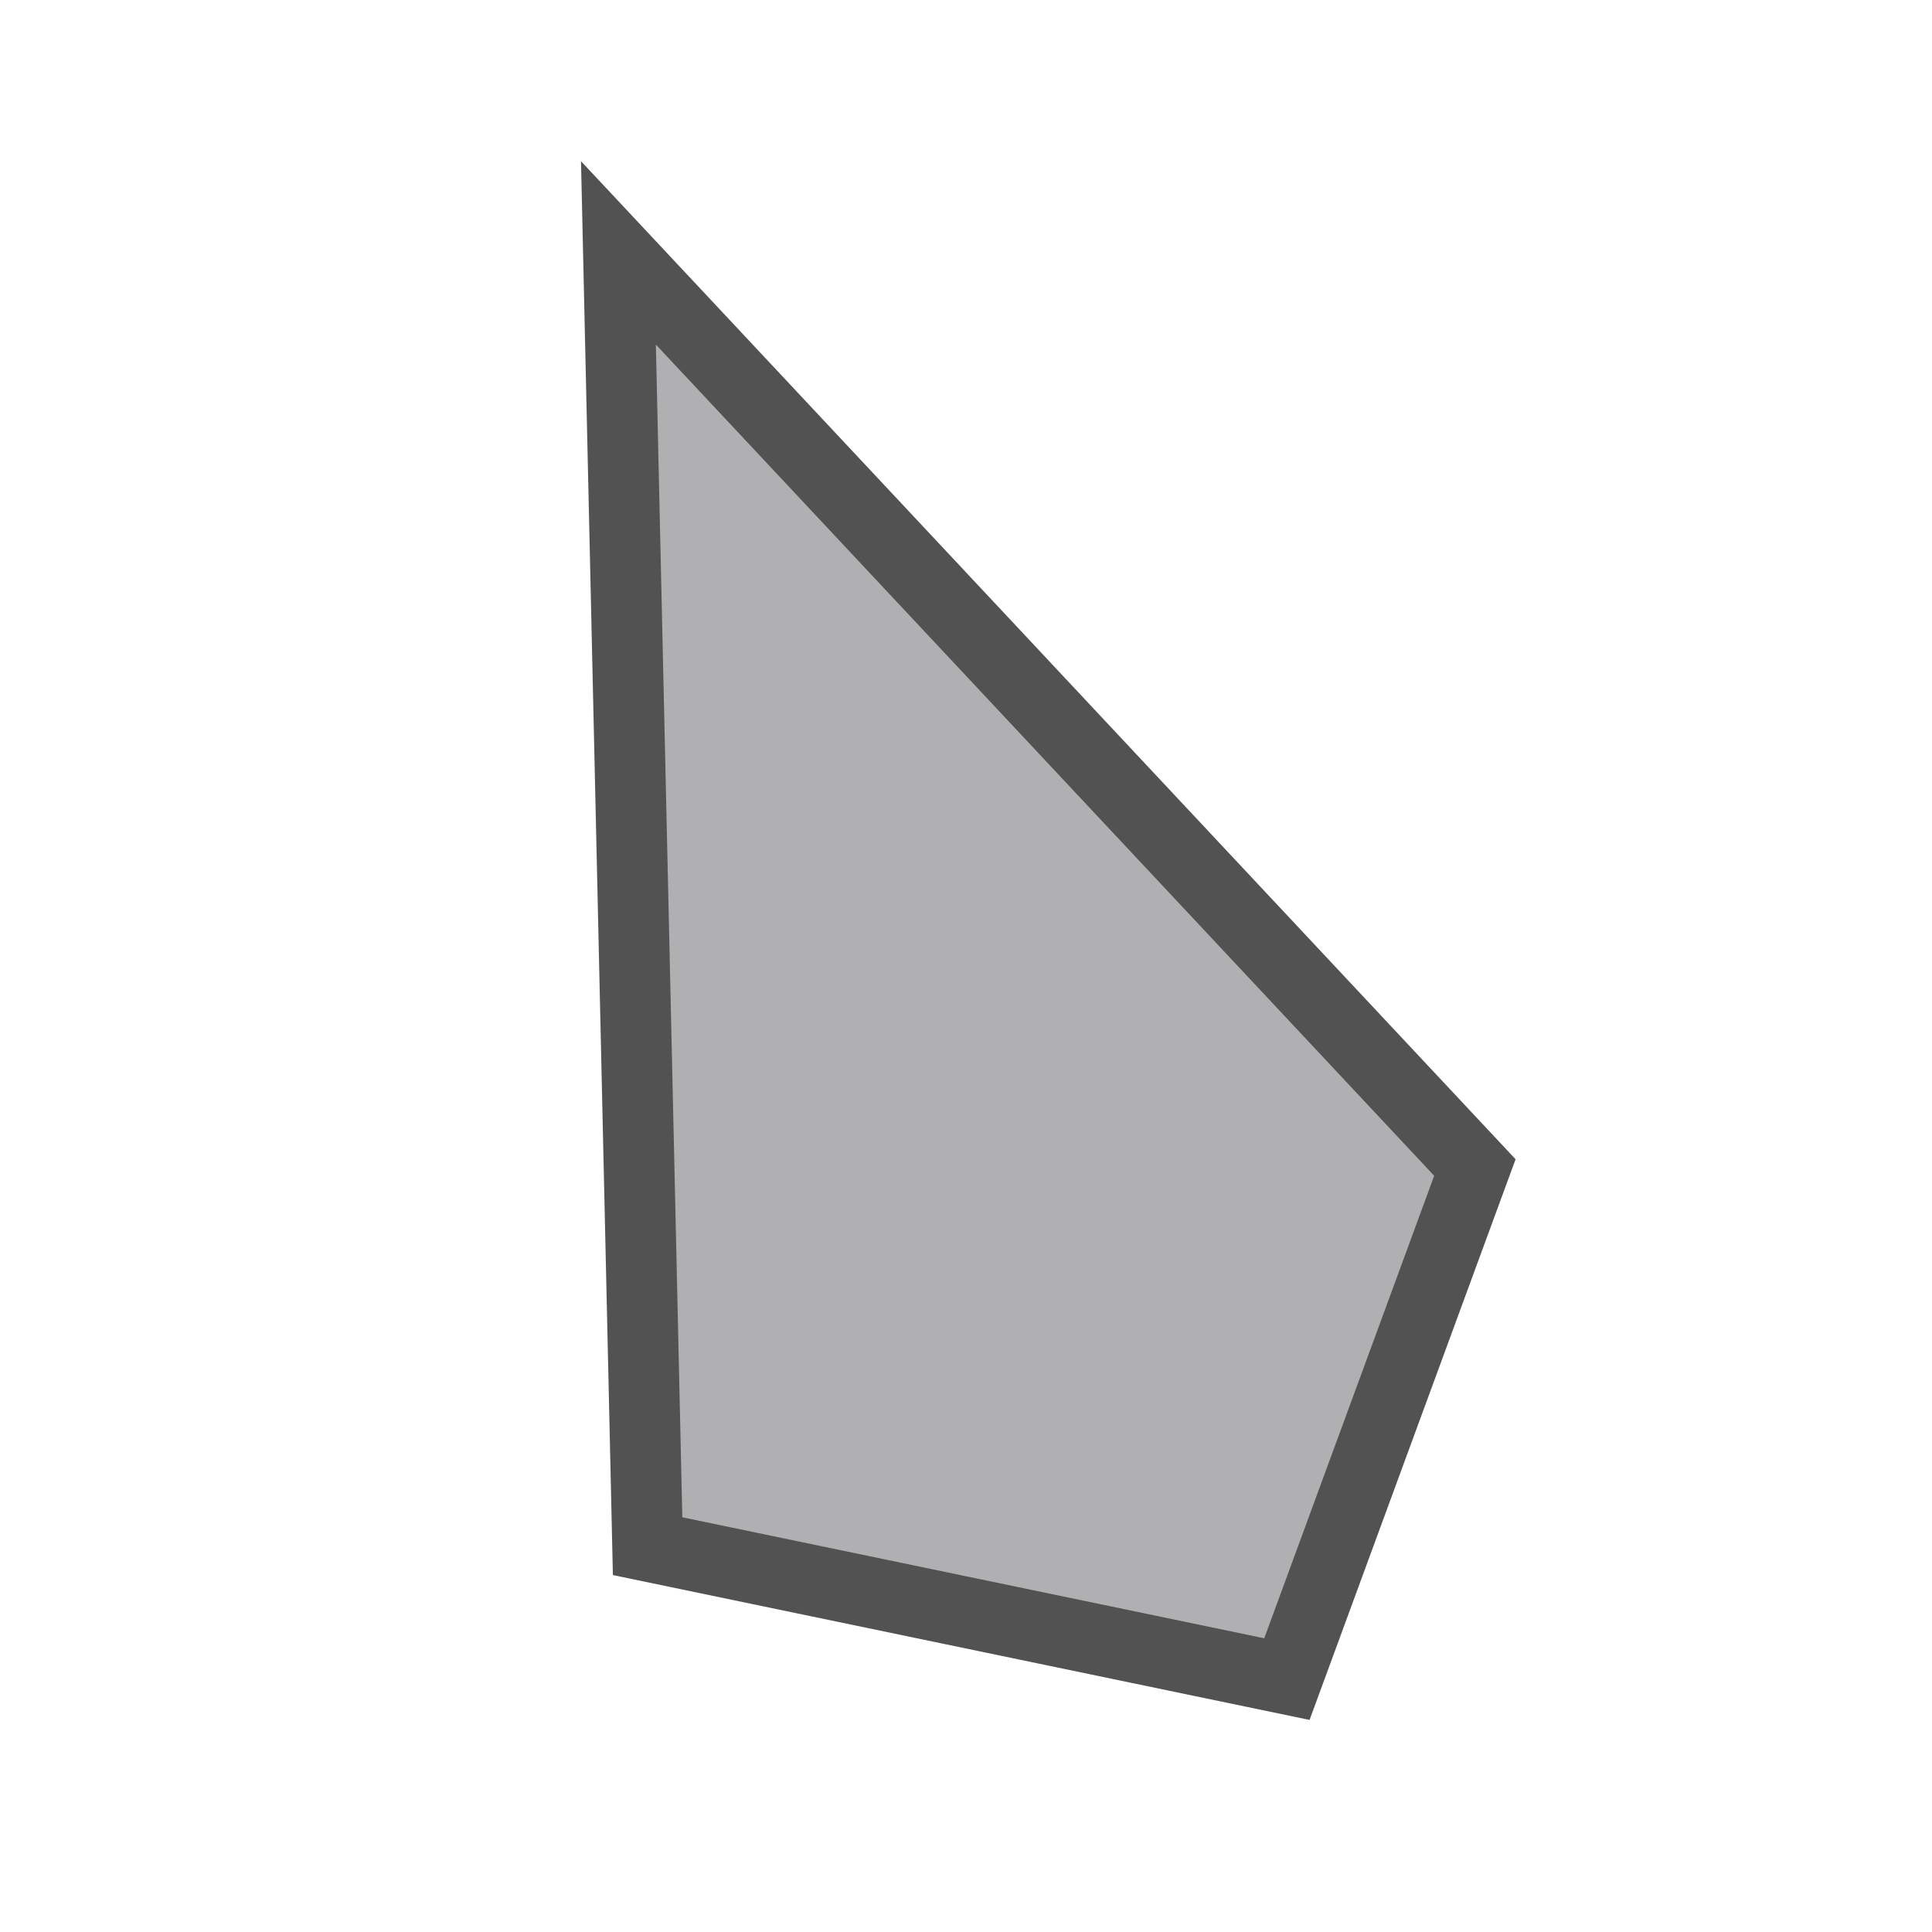
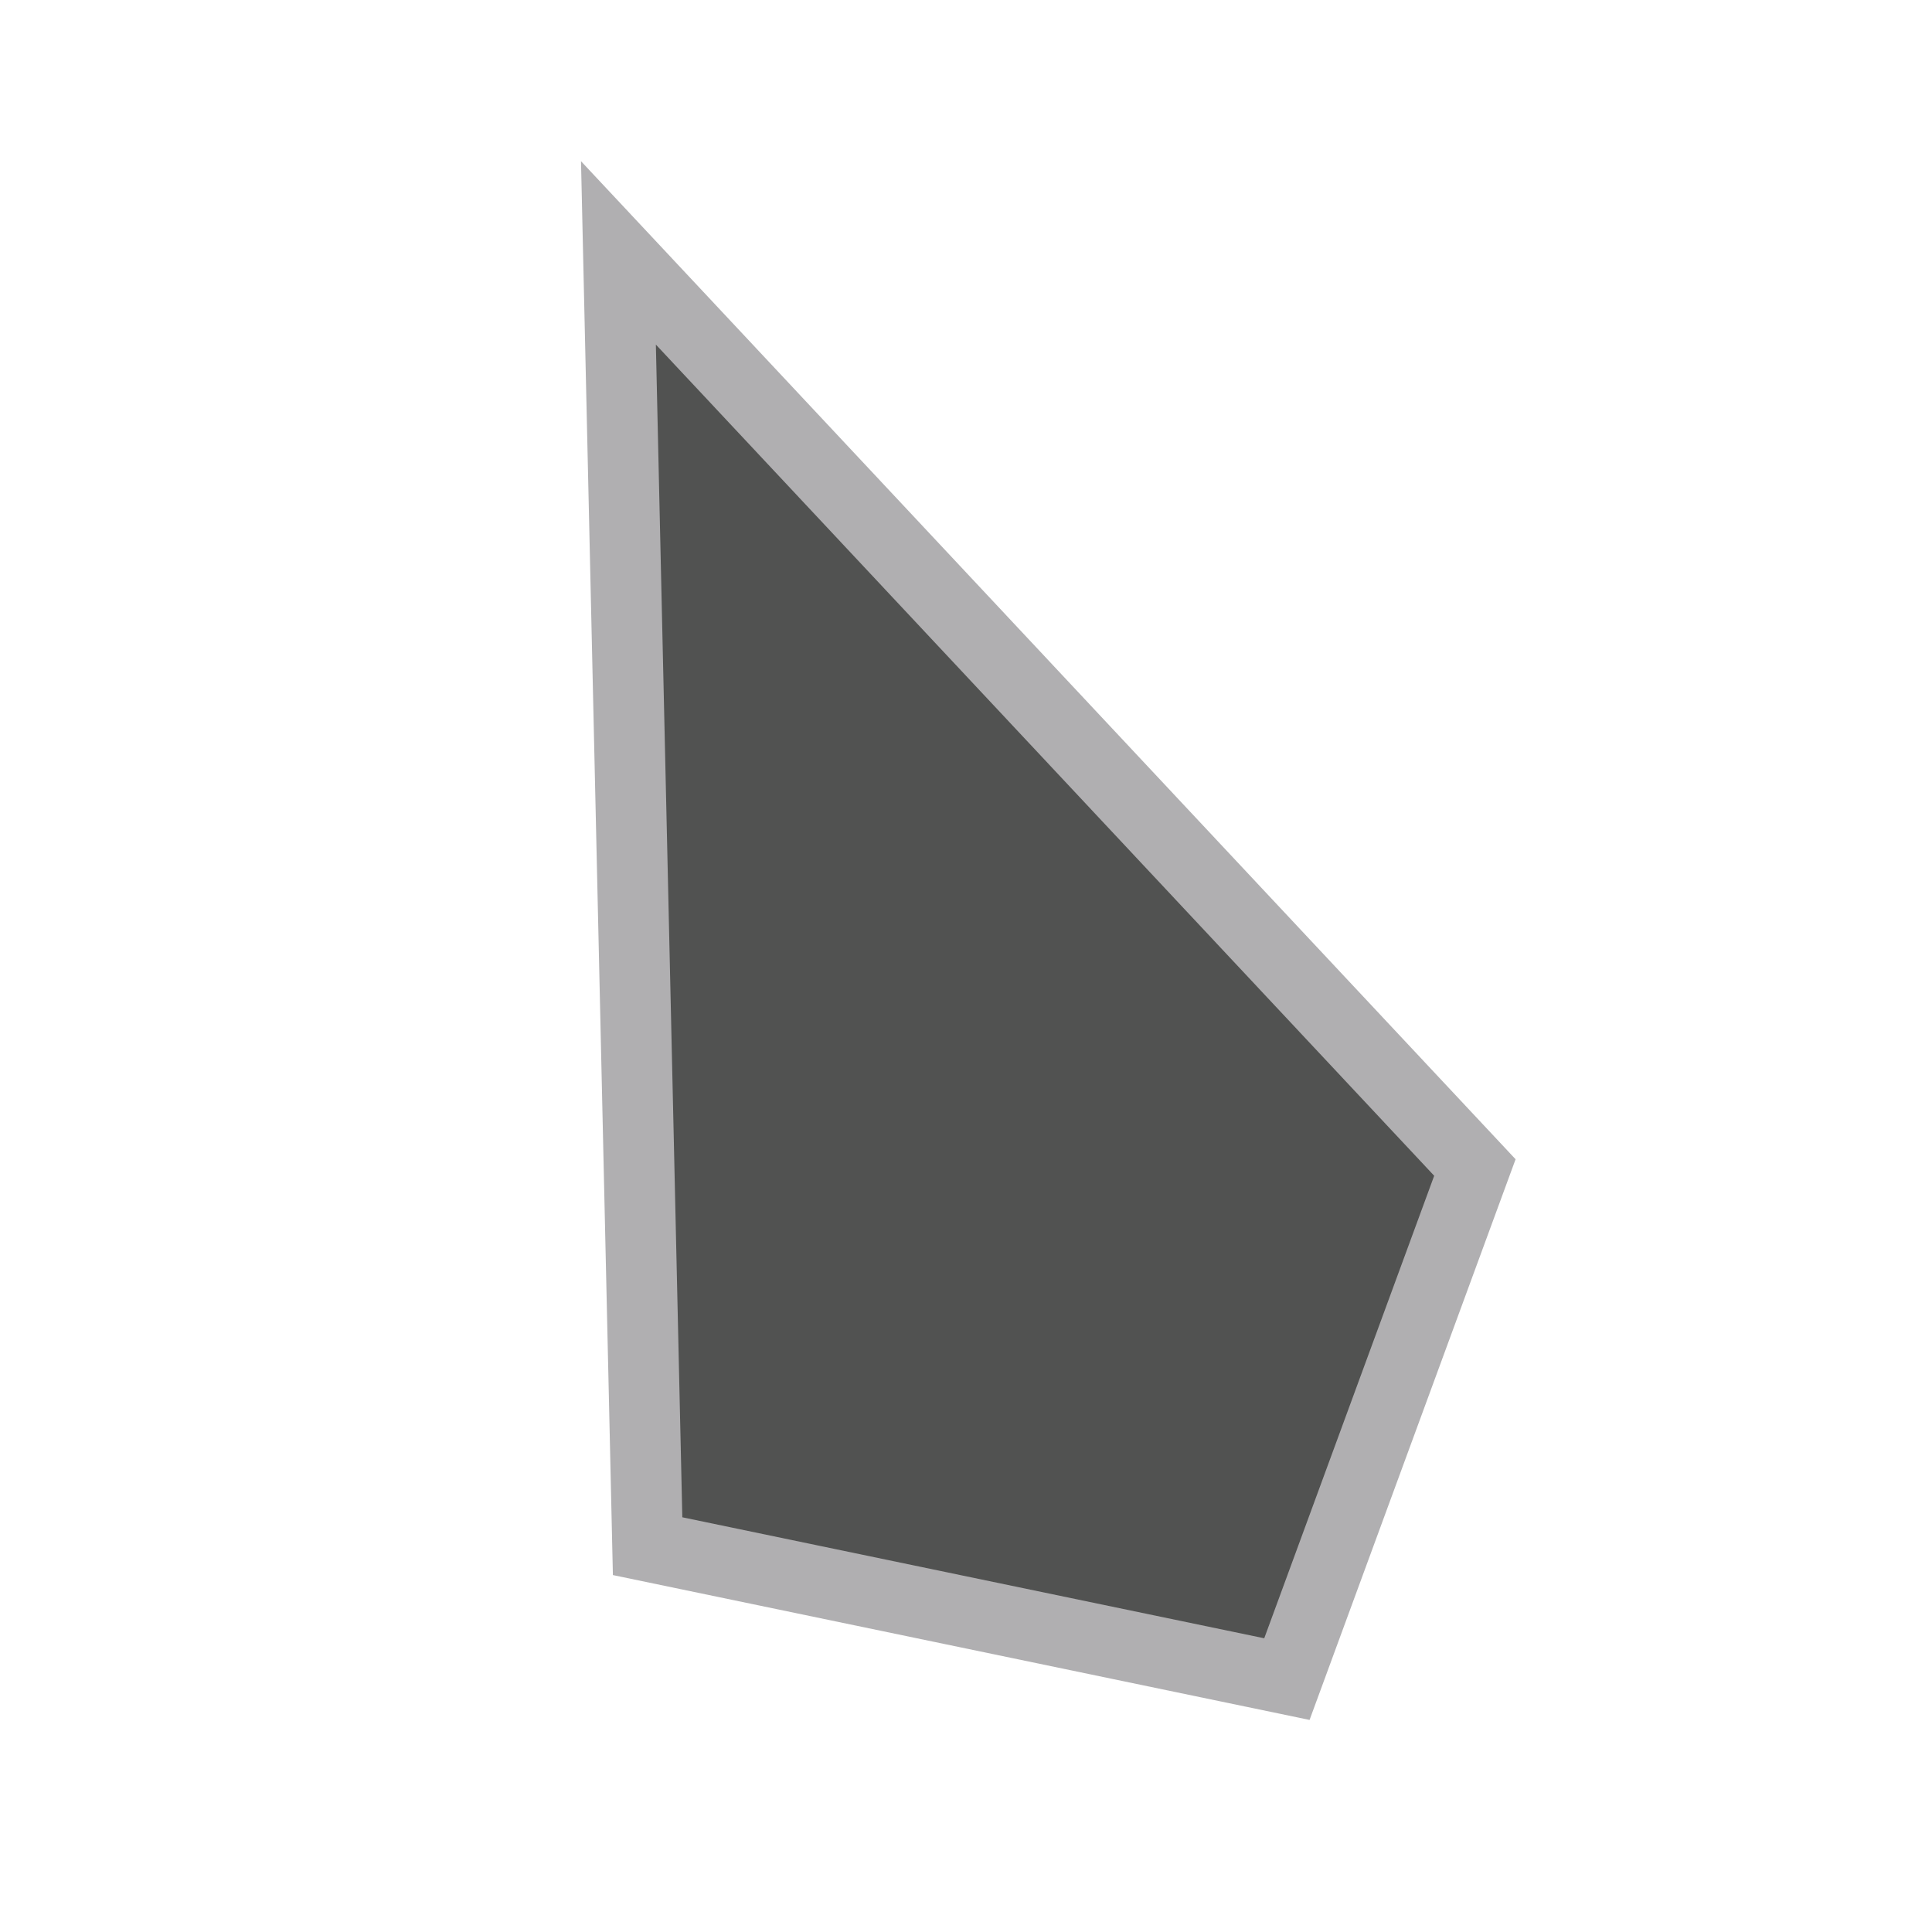
<svg xmlns="http://www.w3.org/2000/svg" id="Layer_1" data-name="Layer 1" viewBox="0 0 100 100">
  <defs>
    <style>
      .cls-1 {
-         fill: #b0afb1;
-         stroke: #515251;
+         fill: #515251;
+         stroke: #b0afb1;
        stroke-miterlimit: 10;
        stroke-width: 3.66px;
      }
    </style>
  </defs>
  <polygon class="cls-1" points="32.01 13.09 76.34 60.43 66.61 86.91 33.52 80.03 32.01 13.09" />
</svg>
